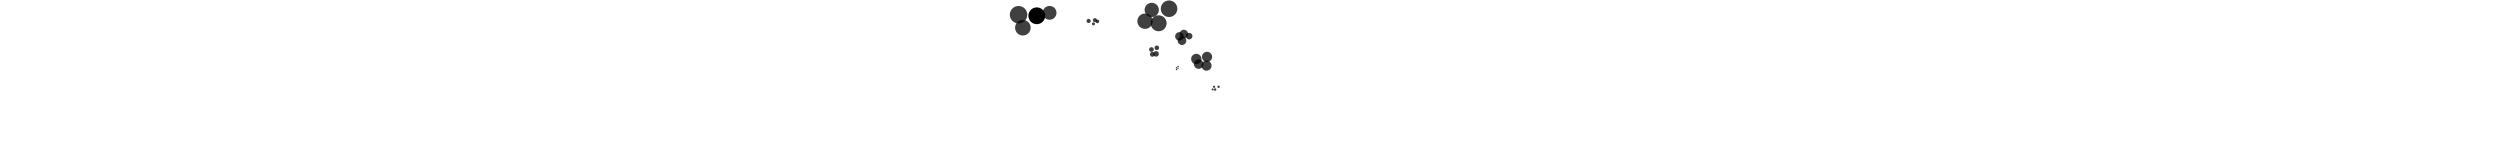
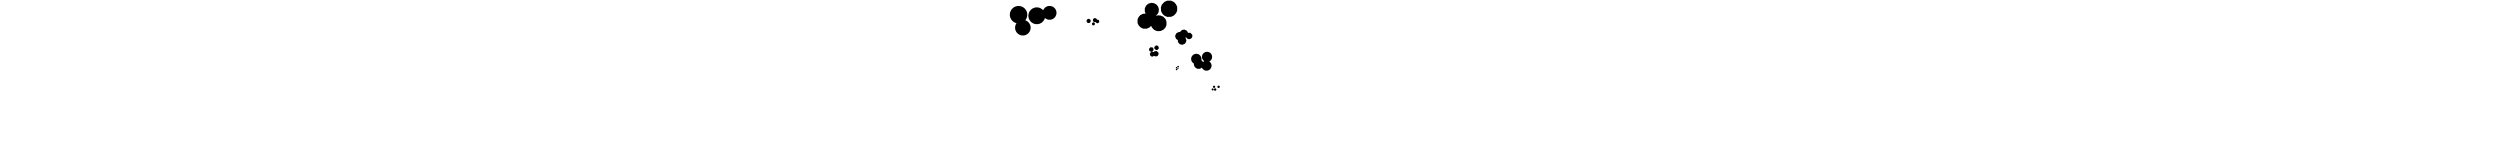
<svg xmlns="http://www.w3.org/2000/svg" version="1.1" x="0px" y="0px" width="9451.45px" height="623.52px" viewBox="0 0 9451.45 623.52" enable-background="new 0 0 9451.45 623.52" xml:space="preserve" id="svg1152">
  <defs id="defs1156" />
  <g id="multiple">
    <g id="china">
-       <path id="circle824" style="opacity:0.75" d="m 3994.19,48.57 a 26.16,26.16 0 0 1 -26.16,26.16 26.16,26.16 0 0 1 -26.16,-26.16 26.16,26.16 0 0 1 26.16,-26.16 26.16,26.16 0 0 1 26.16,26.16 z" />
-       <path id="NA-1" d="M 3883.75,55.59 A 33.03,33.03 0 0 1 3850.72,88.62 33.03,33.03 0 0 1 3817.69,55.59 33.03,33.03 0 0 1 3850.72,22.56 33.03,33.03 0 0 1 3883.75,55.59 Z" style="opacity:0.75" />
-       <path id="SVGID_11_" d="M 3951.47,59.66 A 31.77,31.77 0 0 1 3919.7,91.43 31.77,31.77 0 0 1 3887.93,59.66 31.77,31.77 0 0 1 3919.7,27.89 31.77,31.77 0 0 1 3951.47,59.66 Z" />
-       <path id="circle904" d="m 3896.454,104.79 a 29.45,29.45 0 0 1 -29.45,29.45 29.45,29.45 0 0 1 -29.45,-29.45 29.45,29.45 0 0 1 29.45,-29.45 29.45,29.45 0 0 1 29.45,29.45 z" style="opacity:0.75" />
+       <path style="fill:#000000;stroke-width:0.32" d="m 3919.554,91.261 -3.684,-0.033 -1.496,-0.252 -1.496,-0.252 -1.868,-0.54 -1.868,-0.54 -2.226,-0.945 -2.226,-0.945 -2.579,-1.72 -2.579,-1.72 -2.427,-2.513 -2.427,-2.513 -1.377,-2.044 -1.377,-2.044 -1.07,-2.316 -1.07,-2.316 -0.641,-2.37 -0.641,-2.37 -0.356,-2.884 -0.356,-2.884 0.213,-2.403 0.213,-2.403 0.436,-2.083 0.436,-2.083 0.648,-1.867 0.648,-1.867 1.467,-2.784 1.467,-2.784 1.91,-2.315 1.91,-2.315 2.141,-1.767 2.141,-1.767 2.122,-1.261 2.122,-1.261 2.378,-0.943 2.378,-0.943 2.563,-0.592 2.563,-0.592 h 4.164 4.164 l 2.563,0.587 2.563,0.587 2.62,1.078 2.62,1.078 1.704,1.026 1.704,1.026 1.442,1.119 1.442,1.119 1.634,1.572 1.634,1.572 0.428,-1.034 0.428,-1.034 1.584,-2.428 1.584,-2.428 1.854,-1.815 1.854,-1.815 1.432,-0.985 1.432,-0.985 2.278,-1.144 2.278,-1.144 2.482,-0.67 2.482,-0.67 4.164,-0.003 4.164,-0.003 2.821,0.85 2.821,0.85 1.663,0.842 1.663,0.842 1.762,1.209 1.762,1.209 1.958,2.031 1.958,2.031 0.962,1.442 0.962,1.442 0.84,1.664 0.84,1.664 0.847,2.822 0.847,2.822 0.018,4.005 0.018,4.005 -0.577,2.243 -0.577,2.243 -1.214,2.619 -1.214,2.619 -1.043,1.516 -1.043,1.516 -1.891,1.892 -1.891,1.892 -2.347,1.533 -2.347,1.533 -2.359,0.879 -2.359,0.879 -2.351,0.454 -2.35,0.454 -2.454,-0.004 -2.454,-0.004 -2.927,-0.604 -2.927,-0.604 -2.679,-1.264 -2.679,-1.264 -1.922,-1.472 -1.922,-1.472 -0.212,0.54 -0.212,0.54 -1.023,2.639 -1.024,2.639 -1.862,2.827 -1.862,2.827 -2.854,2.705 -2.854,2.705 -2.538,1.481 -2.538,1.481 -2.238,0.883 -2.238,0.883 -2.887,0.596 -2.887,0.596 -3.684,-0.033 z" id="path2066" />
+       <path style="fill:#000000;stroke-width:0.32" d="m 3868.142,134.065 -3.203,0.141 -1.821,-0.289 -1.821,-0.289 -2.022,-0.521 -2.023,-0.521 -2.618,-1.223 -2.618,-1.223 -1.546,-1.054 -1.546,-1.054 -2.198,-2.102 -2.198,-2.102 -1.413,-1.973 -1.413,-1.973 -1.271,-2.713 -1.271,-2.713 -0.702,-2.844 -0.702,-2.844 v -4.005 -4.005 l 0.689,-2.791 0.689,-2.791 0.971,-2.141 0.971,-2.141 0.979,-1.591 0.979,-1.591 -0.099,-0.062 -0.099,-0.062 -1.922,-0.579 -1.922,-0.579 -2.315,-1.062 -2.315,-1.062 -2.393,-1.655 -2.393,-1.655 -2.502,-2.615 -2.502,-2.615 -1.208,-1.83 -1.208,-1.83 -1.272,-2.656 -1.272,-2.656 -0.845,-3.204 -0.845,-3.204 V 55.575 50.768 l 0.844,-3.197 0.845,-3.197 1.572,-3.212 1.572,-3.212 1.585,-2.083 1.585,-2.083 2.382,-2.259 2.382,-2.259 2.446,-1.525 2.446,-1.525 2.786,-1.136 2.786,-1.136 2.924,-0.604 2.924,-0.604 3.568,-0.004 3.568,-0.004 2.649,0.503 2.649,0.503 2.549,0.931 2.549,0.931 2.102,1.156 2.102,1.156 1.944,1.484 1.944,1.484 1.869,1.935 1.869,1.935 1.764,2.644 1.764,2.644 1.115,2.643 1.115,2.643 0.675,2.724 0.675,2.724 0.021,4.646 0.021,4.646 -0.597,2.563 -0.597,2.563 -1.127,2.825 -1.127,2.825 -1.997,2.988 -1.997,2.988 2.251,0.884 2.252,0.884 2.751,1.842 2.751,1.842 1.943,2.035 1.943,2.035 1.377,2.039 1.377,2.039 0.889,1.967 0.889,1.967 0.648,2.104 0.648,2.104 0.368,3.086 0.368,3.086 -0.339,3.042 -0.339,3.042 -0.83,2.662 -0.83,2.662 -1.252,2.347 -1.253,2.347 -1.403,1.819 -1.403,1.819 -1.88,1.779 -1.881,1.779 -1.546,1.057 -1.546,1.057 -2.652,1.243 -2.652,1.243 -2.689,0.649 -2.689,0.649 -3.203,0.141 z" id="path1780" />
    </g>
    <g id="brazil">
-       <path id="SVGID_27_" d="m 4147.27,76.24 a 7.79,7.79 0 0 1 -7.79,7.79 7.79,7.79 0 0 1 -7.79,-7.79 7.79,7.79 0 0 1 7.79,-7.79 7.79,7.79 0 0 1 7.79,7.79 z" style="opacity:0.75" />
-       <path id="circle11062" d="m 4139.45,90.3 a 5.68,5.68 0 0 1 -5.68,5.68 5.68,5.68 0 0 1 -5.68,-5.68 5.68,5.68 0 0 1 5.68,-5.68 5.68,5.68 0 0 1 5.68,5.68 z" style="opacity:0.75" />
-       <path id="NA-10" style="opacity:0.75" d="m 4123.61,79.23 a 7.92,7.92 0 0 1 -7.92,7.92 7.92,7.92 0 0 1 -7.92,-7.92 7.92,7.92 0 0 1 7.92,-7.92 7.92,7.92 0 0 1 7.92,7.92 z" />
-       <path id="circle1106" d="m 4155.814,80.972 a 6.83,6.83 0 0 1 -6.83,6.83 6.83,6.83 0 0 1 -6.83,-6.83 6.83,6.83 0 0 1 6.83,-6.83 6.83,6.83 0 0 1 6.83,6.83 z" style="opacity:0.75" />
+       <path style="fill:#000000;stroke-width:0.32" d="m 4116.1,86.922 -2.084,0.129 -1.604,-0.767 -1.604,-0.767 -1.025,-1.167 -1.025,-1.167 -0.494,-1.663 -0.494,-1.663 v -0.684 -0.684 l 0.502,-1.688 0.502,-1.688 1.396,-1.395 1.396,-1.395 1.835,-0.533 1.835,-0.533 1.394,0.191 1.394,0.191 1.246,0.635 1.246,0.635 1.118,1.305 1.118,1.305 0.402,1.435 0.402,1.435 -0.177,1.716 -0.177,1.716 -0.498,0.962 -0.498,0.962 -1.004,1.004 -1.004,1.004 -1.004,0.519 -1.004,0.519 z" id="path2090" />
+       <path style="fill:#000000;stroke-width:0.32" d="m 4148.928,87.65 -1.601,0.007 -1.396,-0.691 -1.396,-0.691 -0.95,-1.31 -0.95,-1.31 -2.478,0.11 -2.478,0.11 -1.504,-0.706 -1.504,-0.706 -0.848,-1.004 -0.848,-1.004 -0.584,-1.28 -0.584,-1.28 -0.01,-1.403 -0.01,-1.403 0.372,-1.24 0.372,-1.24 1.104,-1.289 1.104,-1.289 1.327,-0.687 1.327,-0.687 h 2.082 2.082 l 1.281,0.669 1.281,0.669 0.875,0.922 0.875,0.922 0.613,1.259 0.613,1.259 1.315,-0.095 1.315,-0.095 1.2,0.384 1.2,0.384 1.044,0.779 1.044,0.779 0.599,1.182 0.599,1.182 0.228,1.055 0.228,1.055 -0.369,1.538 -0.369,1.538 -0.998,1.21 -0.998,1.21 -1.304,0.592 -1.304,0.592 -1.601,0.007 z" id="path2088" />
+       <path style="fill:#000000;stroke-width:0.32" d="m 4134.316,95.831 -1.403,0.17 -1.294,-0.605 -1.294,-0.605 -0.868,-1.031 -0.868,-1.031 -0.199,-0.793 -0.199,-0.793 0.148,-1.542 0.148,-1.542 0.719,-1.008 0.719,-1.008 1.241,-0.633 1.242,-0.633 h 1.304 1.304 l 1.046,0.437 1.046,0.437 0.857,1.018 0.858,1.018 0.348,1.293 0.348,1.293 -0.214,1.014 -0.214,1.014 -0.622,1.024 -0.622,1.024 -1.063,0.657 -1.063,0.657 z" id="path1818" />
    </g>
    <g id="india">
-       <path id="SVGID_25_" d="m 4410.55,88.02 a 30.19,30.19 0 0 1 -30.19,30.19 30.19,30.19 0 0 1 -30.19,-30.19 30.19,30.19 0 0 1 30.19,-30.19 30.19,30.19 0 0 1 30.19,30.19 z" style="opacity:0.75" />
-       <path id="NA-3" d="m 4381.22,37.54 a 26.99,26.99 0 0 1 -26.99,26.99 26.99,26.99 0 0 1 -26.99,-26.99 26.99,26.99 0 0 1 26.99,-26.99 26.99,26.99 0 0 1 26.99,26.99 z" style="opacity:0.75" />
-       <path id="circle1127" style="opacity:0.75" d="m 4451.04,33.01 a 31.33,31.33 0 0 1 -31.33,31.33 31.33,31.33 0 0 1 -31.33,-31.33 31.33,31.33 0 0 1 31.33,-31.33 31.33,31.33 0 0 1 31.33,31.33 z" />
-       <path id="circle1054" d="m 4357.896,80.15 a 29.03,29.03 0 0 1 -29.03,29.03 29.03,29.03 0 0 1 -29.03,-29.03 29.03,29.03 0 0 1 29.03,-29.03 29.03,29.03 0 0 1 29.03,29.03 z" style="opacity:0.75" />
+       <path style="fill:#000000" d="m 4421,63.672 -7.5,0.345 -5.076,-2.013 -5.076,-2.013 -3.956,-3.386 -3.956,-3.386 -2.88,-5.292 -2.88,-5.292 -0.461,-7.188 -0.461,-7.188 1.708,-5.141 1.707,-5.141 4.896,-5.357 4.896,-5.357 5.27,-2.322 5.27,-2.322 7.5,-0.006 7.5,-0.006 5.723,2.757 5.723,2.757 3.47,4.054 3.47,4.054 2.242,4.636 2.242,4.636 0.015,7.5 0.015,7.5 -2.088,4.622 -2.088,4.622 -3.799,4.205 -3.799,4.205 -5.063,2.586 -5.064,2.586 -7.5,0.345 z" id="path1581" />
+       <path style="fill:#000000" d="m 4356.282,70 h 0.325 l 3.316,-3.421 3.316,-3.421 -4.369,0.558 -4.37,0.558 -0.412,0.358 -0.412,0.358 1.141,2.504 1.141,2.504 z" id="path1579" />
+       <path style="fill:#000000" d="m 4383,117.431 -5.5,0.477 -3.765,-0.941 -3.766,-0.941 -3.803,-1.94 -3.803,-1.94 -3.625,-4.013 -3.625,-4.013 -1.641,-3.174 -1.641,-3.174 -3.165,3.063 -3.165,3.063 -5,2.28 -5,2.28 -7,-0.047 -7,-0.047 -5,-2.592 -5,-2.592 -3.142,-3.339 -3.142,-3.339 -2.291,-4.5 -2.291,-4.5 -0.045,-7 -0.045,-7 2.084,-4.551 2.084,-4.551 3.213,-3.659 3.213,-3.659 5.182,-2.506 5.182,-2.506 4.749,-0.284 4.749,-0.284 h -0.014 -0.014 l -1.441,-4 -1.441,-4 -0.034,-6 -0.034,-6 2.333,-5 2.333,-5 4.115,-3.71 4.116,-3.71 5.708,-1.659 5.708,-1.659 4.894,0.58 4.894,0.58 4.568,2.282 4.568,2.282 3.337,3.899 3.337,3.899 1.66,4.998 1.66,4.998 -0.517,5.699 -0.517,5.699 -1.72,3.412 -1.72,3.412 -3.517,3.672 -3.517,3.672 4.377,-1.008 4.377,-1.008 4.688,0.531 4.688,0.531 5.091,2.19 5.091,2.19 4.378,4.87 4.379,4.87 1.592,4.672 1.592,4.672 V 88 93.644 l -1.575,4.623 -1.575,4.623 -3.961,4.499 -3.96,4.499 -5.215,2.533 -5.214,2.533 z" id="path1557" />
    </g>
    <g id="pakistan">
-       <path id="NA-4" d="m 4362.11,187.24 a 8.94,8.94 0 0 1 -8.94,8.94 8.94,8.94 0 0 1 -8.94,-8.94 8.94,8.94 0 0 1 8.94,-8.94 8.94,8.94 0 0 1 8.94,8.94 z" style="opacity:0.75" />
-       <path id="SVGID_13_" d="m 4381.22,203.63 a 10.63,10.63 0 0 1 -10.63,10.63 10.63,10.63 0 0 1 -10.63,-10.63 10.63,10.63 0 0 1 10.63,-10.63 10.63,10.63 0 0 1 10.63,10.63 z" style="opacity:0.75" />
-       <path id="circle1134" style="opacity:0.75" d="m 4382.11,180.68 a 8.71,8.71 0 0 1 -8.71,8.71 8.71,8.71 0 0 1 -8.71,-8.71 8.71,8.71 0 0 1 8.71,-8.71 8.71,8.71 0 0 1 8.71,8.71 z" />
-       <path id="circle942" d="m 4365.916,205.351 a 9.25,9.25 0 0 1 -9.25,9.25 9.25,9.25 0 0 1 -9.25,-9.25 9.25,9.25 0 0 1 9.25,-9.25 9.25,9.25 0 0 1 9.25,9.25 z" style="opacity:0.75" />
+       <path style="fill:#000000" d="m 4372.5,189 h -2.654 l -2.923,-2.923 L 4364,183.154 V 180.5 177.846 l 2.923,-2.923 2.923,-2.923 h 2.521 2.521 l 2.557,2.25 2.557,2.25 0.616,3.21 0.616,3.21 -3.04,3.04 -3.04,3.04 z" id="path2112" />
+       <path style="fill:#000000" d="m 4356,213.954 -1.5,-0.034 -2.669,-1.449 -2.669,-1.449 -1.111,-3.366 -1.111,-3.366 0.967,-2.543 0.967,-2.543 2.19,-1.534 2.191,-1.534 -3.634,-1.518 -3.634,-1.518 -1.049,-2.759 -1.049,-2.759 0.581,-2.314 0.581,-2.314 1.974,-1.975 L 4349,179 h 3.927 3.927 l 2.073,2.635 2.073,2.635 V 187 v 2.73 l -2.073,2.635 -2.073,2.635 -1.677,0.1 -1.677,0.1 3.903,0.916 3.903,0.916 1.769,-1.601 1.769,-1.601 4.05,-0.543 4.05,-0.543 3.528,3.528 L 4380,199.8 v 2.65 2.65 l -1.51,2.921 -1.51,2.921 -1.924,1.03 L 4373.132,213 H 4370 h -3.131 l -1.845,-0.987 -1.845,-0.987 -2.84,1.481 -2.84,1.481 z" id="path1856" />
    </g>
    <g id="us">
-       <path id="NA-5" d="m 4444.17,130.78 c 3.72,-8 13.23,-11.47 21.23,-7.75 8,3.72 11.48,13.23 7.75,21.24 -3.72,8 -13.23,11.47 -21.24,7.75 -7.99,-3.73 -11.45,-13.24 -7.74,-21.24 z" style="opacity:0.75" />
-       <path id="SVGID_5_" d="m 4508.18,136.64 a 12.51,12.51 0 0 1 -12.51,12.51 12.51,12.51 0 0 1 -12.51,-12.51 12.51,12.51 0 0 1 12.51,-12.51 12.51,12.51 0 0 1 12.51,12.51 z" style="opacity:0.75" />
-       <path id="circle1136" style="opacity:0.75" d="m 4491.72,128.5 a 16.07,16.07 0 0 1 -16.07,16.07 16.07,16.07 0 0 1 -16.07,-16.07 16.07,16.07 0 0 1 16.07,-16.07 16.07,16.07 0 0 1 16.07,16.07 z" />
-       <path id="circle862" d="m 4485.024,153.733 a 16.42,16.42 0 0 1 -16.42,16.42 16.42,16.42 0 0 1 -16.42,-16.42 16.42,16.42 0 0 1 16.42,-16.42 16.42,16.42 0 0 1 16.42,16.42 z" style="opacity:0.75" />
+       <path style="fill:#000000" d="m 4468.934,168.914 -2.434,-0.086 -2.881,-0.863 -2.881,-0.863 -2.464,-2.302 -2.464,-2.302 -1.405,-2.7 -1.405,-2.7 v -2.8 -2.8 l -3.017,-2 -3.017,-2 -1.98,-4.066 -1.98,-4.066 v -2.472 -2.472 l 2.25,-4.462 2.25,-4.462 4.462,-2.25 4.462,-2.25 h 2.125 2.125 l 4.136,-3.935 4.136,-3.935 4.35,-0.652 4.35,-0.652 3.535,1.477 3.535,1.477 2.238,2.36 2.238,2.36 0.879,2.25 0.879,2.25 h 4.625 4.625 l 3.341,3.341 3.341,3.341 0.678,2.702 0.678,2.702 -1.405,3.691 -1.405,3.691 -3.362,2.266 -3.362,2.266 h -2.902 -2.902 l -2.89,-1.494 -2.89,-1.494 -1.551,-2.215 -1.552,-2.215 -1.124,1.124 -1.124,1.124 1.734,4.542 1.734,4.542 -0.622,3.293 -0.622,3.293 -1.899,3.113 -1.899,3.113 -4.413,2.137 -4.413,2.137 z" id="path1930" />
    </g>
    <g id="turkey">
-       <path id="NA-8" d="m 4450.43,255.68 a 2.63,2.63 0 0 1 -2.63,2.63 2.63,2.63 0 0 1 -2.63,-2.63 2.63,2.63 0 0 1 2.63,-2.63 2.63,2.63 0 0 1 2.63,2.63 z" style="opacity:0.75" />
-       <path id="SVGID_1_" d="m 4455.59,258.88 a 2.32,2.32 0 0 1 -2.32,2.32 2.32,2.32 0 0 1 -2.32,-2.32 2.32,2.32 0 0 1 2.32,-2.32 2.32,2.32 0 0 1 2.32,2.32 z" style="opacity:0.75" />
-       <path id="circle1138" style="opacity:0.75" d="m 4457.07,252 a 3.25,3.25 0 0 1 -3.25,3.25 3.25,3.25 0 0 1 -3.25,-3.25 3.25,3.25 0 0 1 3.25,-3.25 3.25,3.25 0 0 1 3.25,3.25 z" />
-       <path d="m 4445.258,261.138 c 0.73,-1.58 2.61,-2.27 4.19,-1.53 1.58,0.74 2.26,2.61 1.53,4.19 -0.74,1.58 -2.61,2.27 -4.19,1.53 -1.57,-0.73 -2.27,-2.61 -1.53,-4.19 z" id="path836" style="opacity:0.75" />
+       <path style="fill:#000000;stroke-width:0.326" d="m 4454.288,255.062 -0.982,0.162 -0.654,-0.278 -0.654,-0.278 -0.617,-0.681 -0.617,-0.681 v -1.334 -1.334 l 0.863,-0.856 0.863,-0.856 h 1.309 1.309 l 0.892,0.885 0.892,0.885 v 1.298 1.298 l -0.811,0.803 -0.811,0.803 z" id="path2158" />
+       <path style="fill:#000000;stroke-width:0.326" d="m 4447.768,258.161 h -1.121 l -0.678,-0.855 -0.678,-0.855 v -0.869 -0.869 l 0.667,-0.71 0.667,-0.71 h 1.278 1.278 l 0.509,0.721 0.509,0.721 v 1.064 1.064 l -0.654,0.649 -0.654,0.649 z" id="path2156" />
+       <path style="fill:#000000;stroke-width:0.326" d="m 4453.38,261.082 h -0.745 l -0.727,-0.505 -0.727,-0.505 v -1.055 -1.055 l 0.409,-0.531 0.409,-0.531 0.832,-0.198 0.832,-0.198 0.886,0.691 0.886,0.691 v 0.95 0.95 l -0.654,0.649 -0.654,0.649 z" id="path2154" />
+       <path style="fill:#000000;stroke-width:0.326" d="m 4448.138,265.599 -0.394,-0.026 -0.491,-0.178 -0.491,-0.178 -0.719,-0.648 -0.719,-0.648 -0.201,-0.909 -0.201,-0.909 0.515,-0.988 0.515,-0.988 0.63,-0.334 0.629,-0.334 h 1.028 1.028 l 0.956,0.949 0.957,0.949 v 0.852 0.852 l -0.466,0.894 -0.466,0.894 -0.858,0.388 -0.858,0.388 z" id="path1968" />
    </g>
    <g id="others">
-       <path id="NA-7" d="m 4542.28,222.95 a 19.57,19.57 0 0 1 -19.57,19.57 19.57,19.57 0 0 1 -19.57,-19.57 19.57,19.57 0 0 1 19.57,-19.57 19.57,19.57 0 0 1 19.57,19.57 z" style="opacity:0.75" />
-       <path id="SVGID_17_" d="m 4582.55,215.05 a 19.25,19.25 0 0 1 -19.25,19.25 19.25,19.25 0 0 1 -19.25,-19.25 19.25,19.25 0 0 1 19.25,-19.25 19.25,19.25 0 0 1 19.25,19.25 z" style="opacity:0.75" />
-       <path id="circle1140" style="opacity:0.75" d="m 4580.41,248.2 a 19.06,19.06 0 0 1 -19.06,19.06 19.06,19.06 0 0 1 -19.06,-19.06 19.06,19.06 0 0 1 19.06,-19.06 19.06,19.06 0 0 1 19.06,19.06 z" />
-       <path d="m 4515.262,234.748 c 4.2,-9.03 14.92,-12.94 23.94,-8.74 9.03,4.2 12.94,14.92 8.74,23.95 -4.2,9.02 -14.92,12.94 -23.95,8.74 -9.02,-4.2 -12.92,-14.92 -8.73,-23.95 z" id="path981" style="opacity:0.75" />
+       <path style="fill:#000000;stroke-width:0.32" d="m 4562.227,267.099 -2.572,0.152 -1.921,-0.444 -1.921,-0.444 -1.727,-0.686 -1.727,-0.686 -1.635,-1.089 -1.635,-1.089 -1.341,-1.38 -1.341,-1.38 -1.126,-1.88 -1.126,-1.88 -0.112,-0.337 -0.112,-0.337 -1.991,1.353 -1.991,1.353 -2.153,0.82 -2.153,0.82 -2.791,0.167 -2.791,0.167 -2.012,-0.389 -2.012,-0.389 -2.401,-1.142 -2.402,-1.142 -2.275,-2.305 -2.275,-2.305 -1,-2.056 -1,-2.056 -0.487,-1.91 -0.487,-1.91 -0.01,-2.256 -0.01,-2.256 -1.628,-0.961 -1.628,-0.961 -1.825,-1.947 -1.825,-1.947 -0.851,-1.453 -0.851,-1.453 -0.866,-2.528 -0.866,-2.528 -0.014,-3.365 -0.014,-3.365 0.576,-1.923 0.576,-1.923 1.163,-2.223 1.163,-2.223 2.119,-2.12 2.119,-2.12 2.569,-1.338 2.57,-1.338 2.045,-0.482 2.045,-0.482 h 2.401 2.402 l 2.081,0.489 2.081,0.489 2.274,1.123 2.274,1.123 1.822,1.625 1.822,1.625 1.237,1.823 1.237,1.823 0.812,1.93 0.812,1.93 0.381,2.19 0.381,2.19 -0.211,2.8 -0.211,2.8 1.925,1.837 1.925,1.837 1.027,1.639 1.027,1.639 0.082,0.116 0.082,0.116 1.378,-1.109 1.378,-1.109 0.988,-0.567 0.988,-0.567 -2.604,-2.606 -2.604,-2.606 -1.034,-1.982 -1.034,-1.982 -0.633,-2.475 -0.632,-2.475 v -2.141 -2.141 l 0.632,-2.475 0.633,-2.475 1.035,-1.982 1.035,-1.982 2.415,-2.409 2.415,-2.409 2.401,-1.176 2.401,-1.176 2.699,-0.541 2.699,-0.541 2.171,0.202 2.171,0.202 2.495,0.792 2.495,0.792 1.761,1.17 1.761,1.17 1.375,1.321 1.375,1.321 1.246,1.923 1.246,1.923 0.881,2.564 0.881,2.564 -0.01,3.365 -0.01,3.365 -0.846,2.564 -0.847,2.564 -1.298,1.98 -1.298,1.98 -1.76,1.61 -1.76,1.61 -1.272,0.715 -1.272,0.715 0.012,0.181 0.012,0.181 1.444,1.122 1.444,1.122 1.243,1.602 1.243,1.602 1.006,2.03 1.006,2.03 0.452,2.136 0.452,2.136 v 1.923 1.923 l -0.452,2.136 -0.452,2.136 -1.006,2.03 -1.006,2.03 -1.28,1.66 -1.28,1.66 -1.659,1.268 -1.659,1.268 -1.601,0.801 -1.601,0.801 -1.751,0.52 -1.751,0.52 -2.572,0.152 z" id="path2006" />
    </g>
    <g id="uzbekistan">
-       <path id="NA-9" d="m 4598.59,338.4 a 4.63,4.63 0 0 1 -4.63,4.63 4.63,4.63 0 0 1 -4.63,-4.63 4.63,4.63 0 0 1 4.63,-4.63 4.63,4.63 0 0 1 4.63,4.63 z" style="opacity:0.75" />
-       <path id="SVGID_21_" d="m 4594.28,328.15 a 4.32,4.32 0 0 1 -4.32,4.32 4.32,4.32 0 0 1 -4.32,-4.32 4.32,4.32 0 0 1 4.32,-4.32 4.32,4.32 0 0 1 4.32,4.32 z" style="opacity:0.75" />
-       <path id="circle1142" style="opacity:0.75" d="m 4611.5,328.15 a 4.52,4.52 0 0 1 -4.52,4.52 4.52,4.52 0 0 1 -4.52,-4.52 4.52,4.52 0 0 1 4.52,-4.52 4.52,4.52 0 0 1 4.52,4.52 z" />
-       <path id="circle1038" d="m 4588.48,338.161 a 3.99,3.99 0 0 1 -3.99,3.99 3.99,3.99 0 0 1 -3.99,-3.99 3.99,3.99 0 0 1 3.99,-3.99 3.99,3.99 0 0 1 3.99,3.99 z" style="opacity:0.75" />
+       <path style="fill:#000000;stroke-width:0.323" d="m 4590.499,332.235 -1.442,0.135 -0.984,-0.447 -0.984,-0.447 -0.574,-0.878 -0.574,-0.878 -0.169,-1.04 -0.169,-1.04 0.497,-1.19 0.497,-1.19 1.069,-0.672 1.069,-0.672 1.595,0.138 1.595,0.138 1.069,1.169 1.069,1.169 v 1.626 1.626 l -1.061,1.159 -1.06,1.159 z" id="path2204" />
+       <path style="fill:#000000;stroke-width:0.323" d="m 4606.818,332.654 -0.323,-0.026 -0.93,-0.279 -0.93,-0.279 -0.756,-0.711 -0.756,-0.711 -0.364,-1.105 -0.364,-1.105 0.206,-1.101 0.206,-1.101 0.805,-0.958 0.805,-0.958 1.141,-0.377 1.141,-0.377 1.1,0.207 1.1,0.207 0.957,0.806 0.957,0.806 0.376,1.142 0.377,1.142 -0.206,1.101 -0.206,1.101 -0.815,0.97 -0.815,0.97 -1.19,0.331 -1.19,0.331 z" id="path2202" />
+       <path style="fill:#000000;stroke-width:0.323" d="m 4584.472,342.039 -0.904,-0.021 -0.682,-0.276 -0.682,-0.276 -0.682,-0.868 -0.682,-0.868 -0.199,-1.06 -0.199,-1.06 0.506,-0.981 0.506,-0.981 0.857,-0.675 0.857,-0.675 h 1.103 1.103 l 0.933,0.483 0.933,0.483 0.504,0.72 0.504,0.72 v 1.473 1.473 l -0.504,0.72 -0.504,0.72 -0.933,0.483 -0.933,0.483 z" id="path2200" />
+       <path style="fill:#000000;stroke-width:0.323" d="m 4593.814,343.017 -0.559,-0.013 -0.985,-0.429 -0.985,-0.429 -0.872,-1.038 -0.872,-1.038 v -1.446 -1.446 l 0.5,-0.968 0.5,-0.968 1.034,-0.631 1.034,-0.631 1.523,-10e-4 1.523,-0.001 1.122,0.986 1.122,0.986 0.368,1.117 0.368,1.117 -0.227,1.05 -0.227,1.05 -0.602,0.852 -0.602,0.852 -1.302,0.522 -1.302,0.522 z" id="path2044" />
    </g>
  </g>
-   <g id="Layer_2">
- </g>
</svg>
